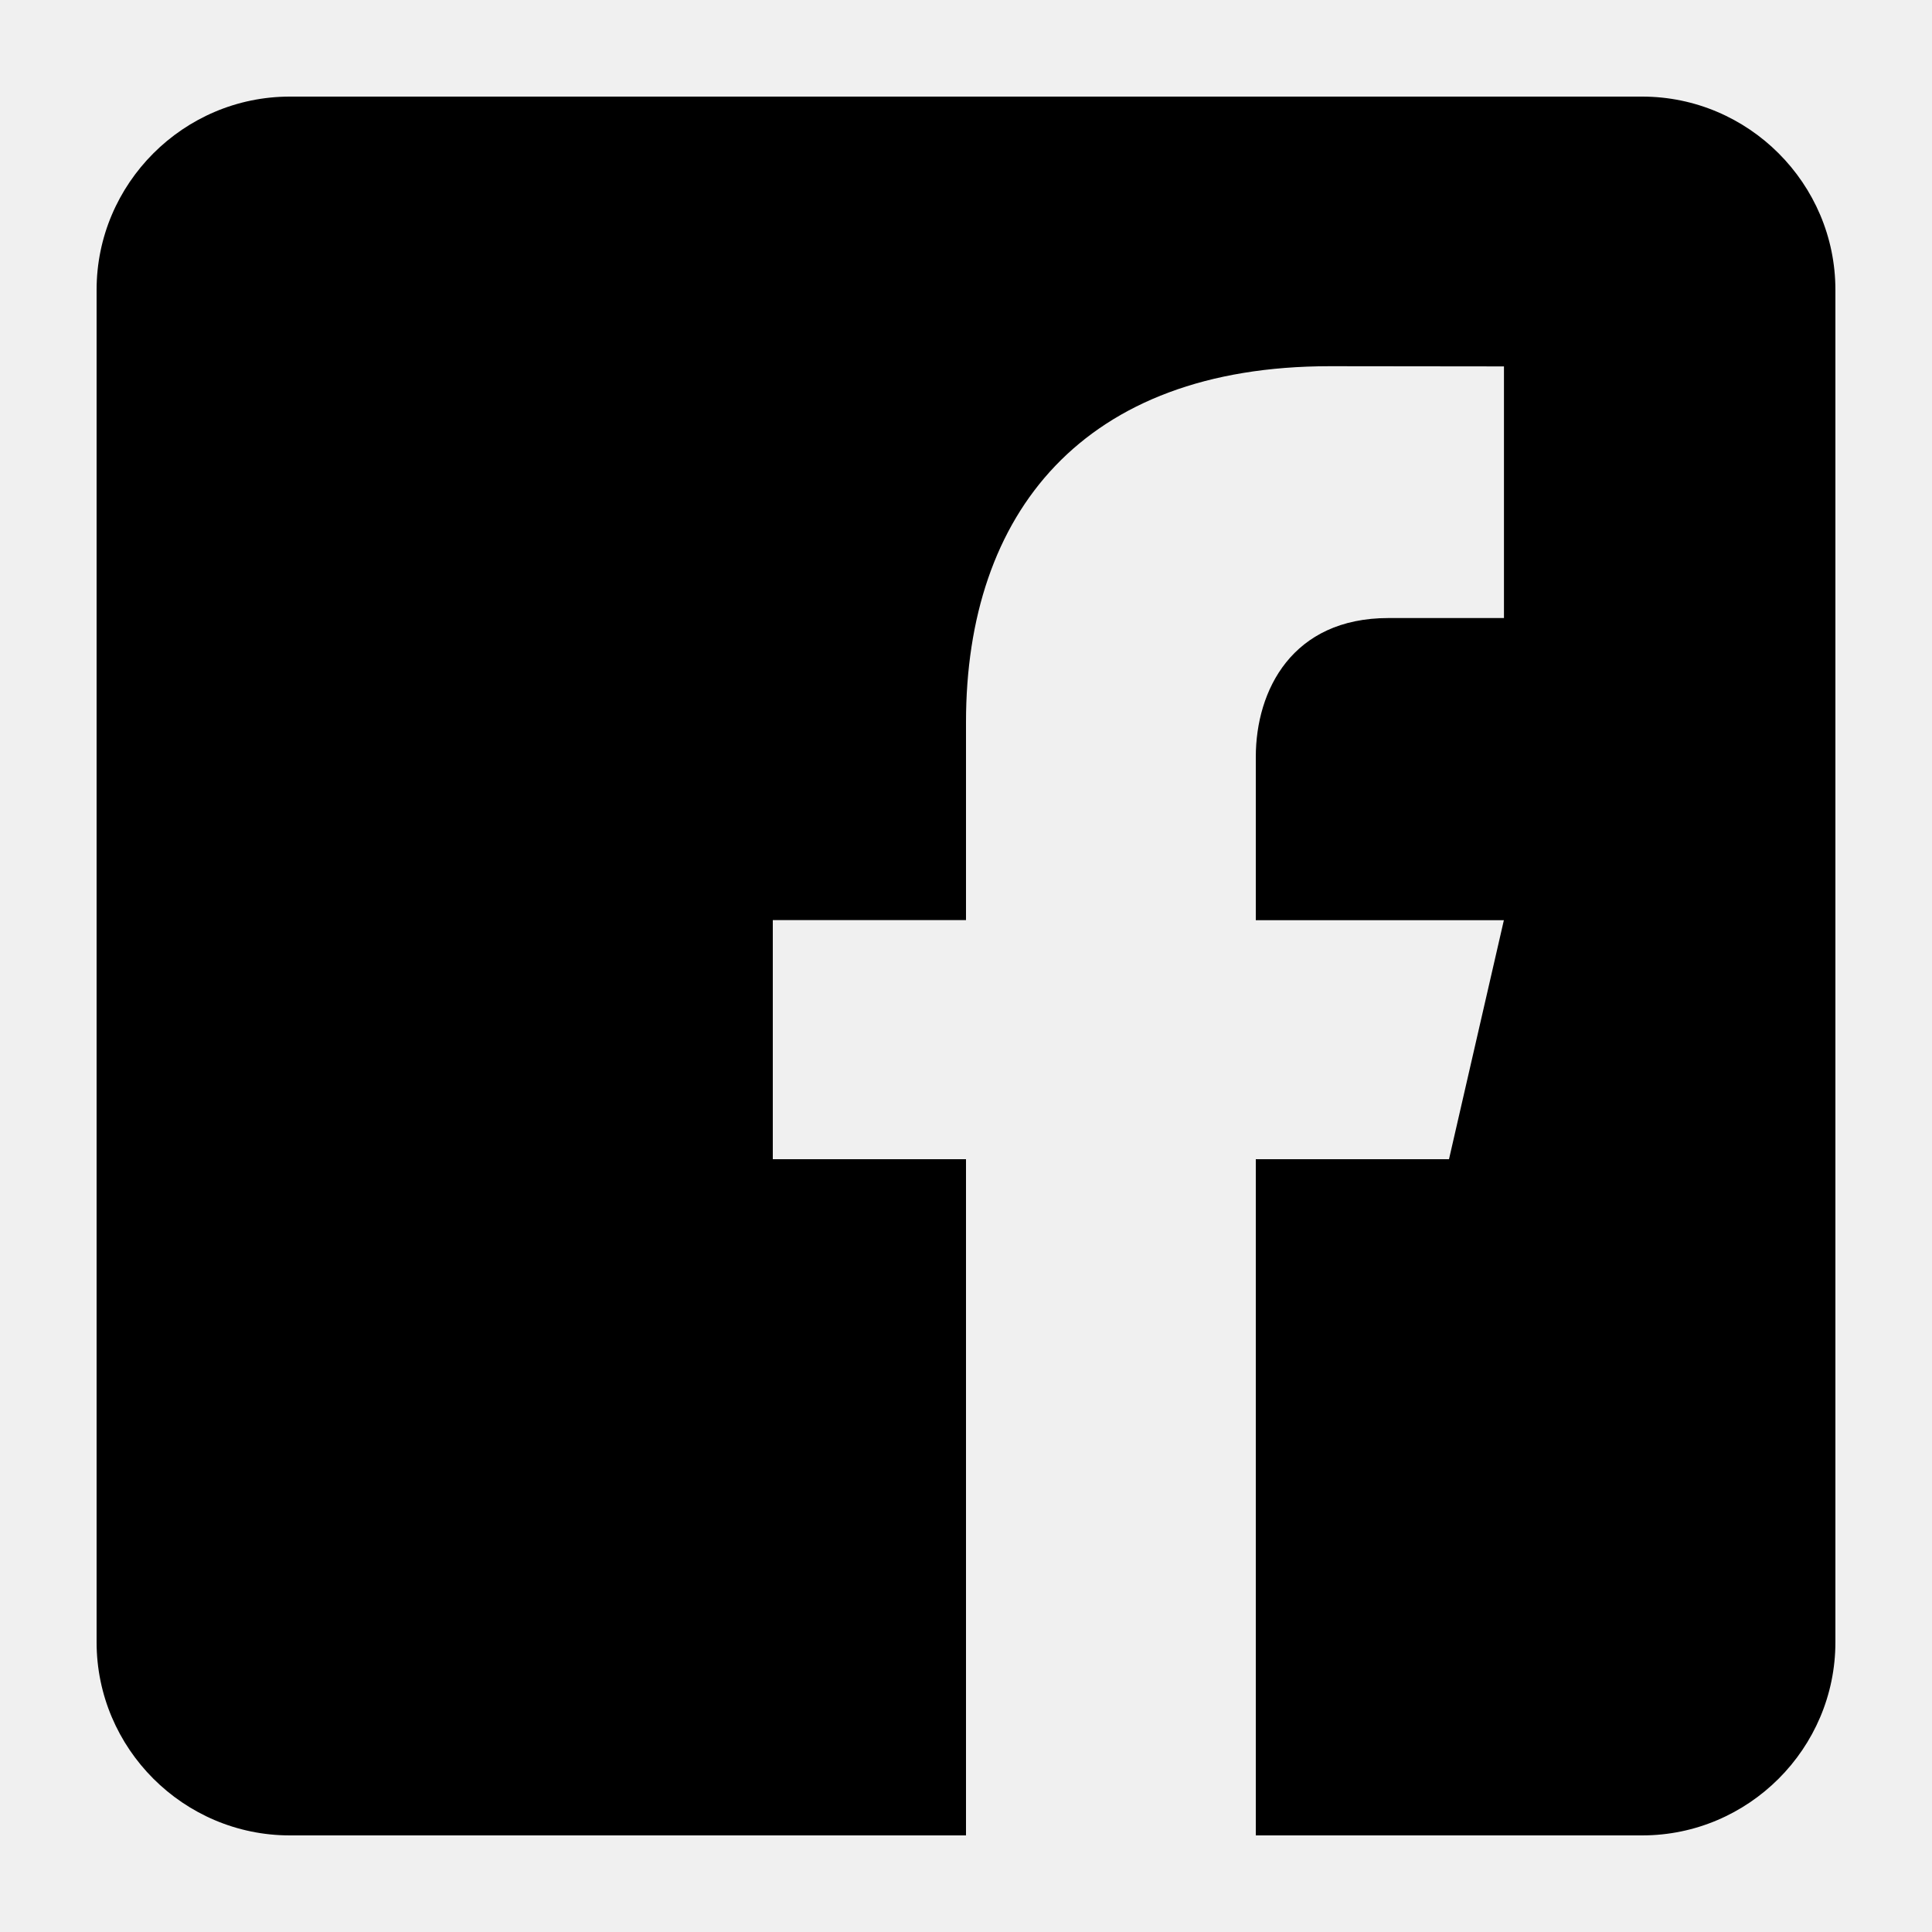
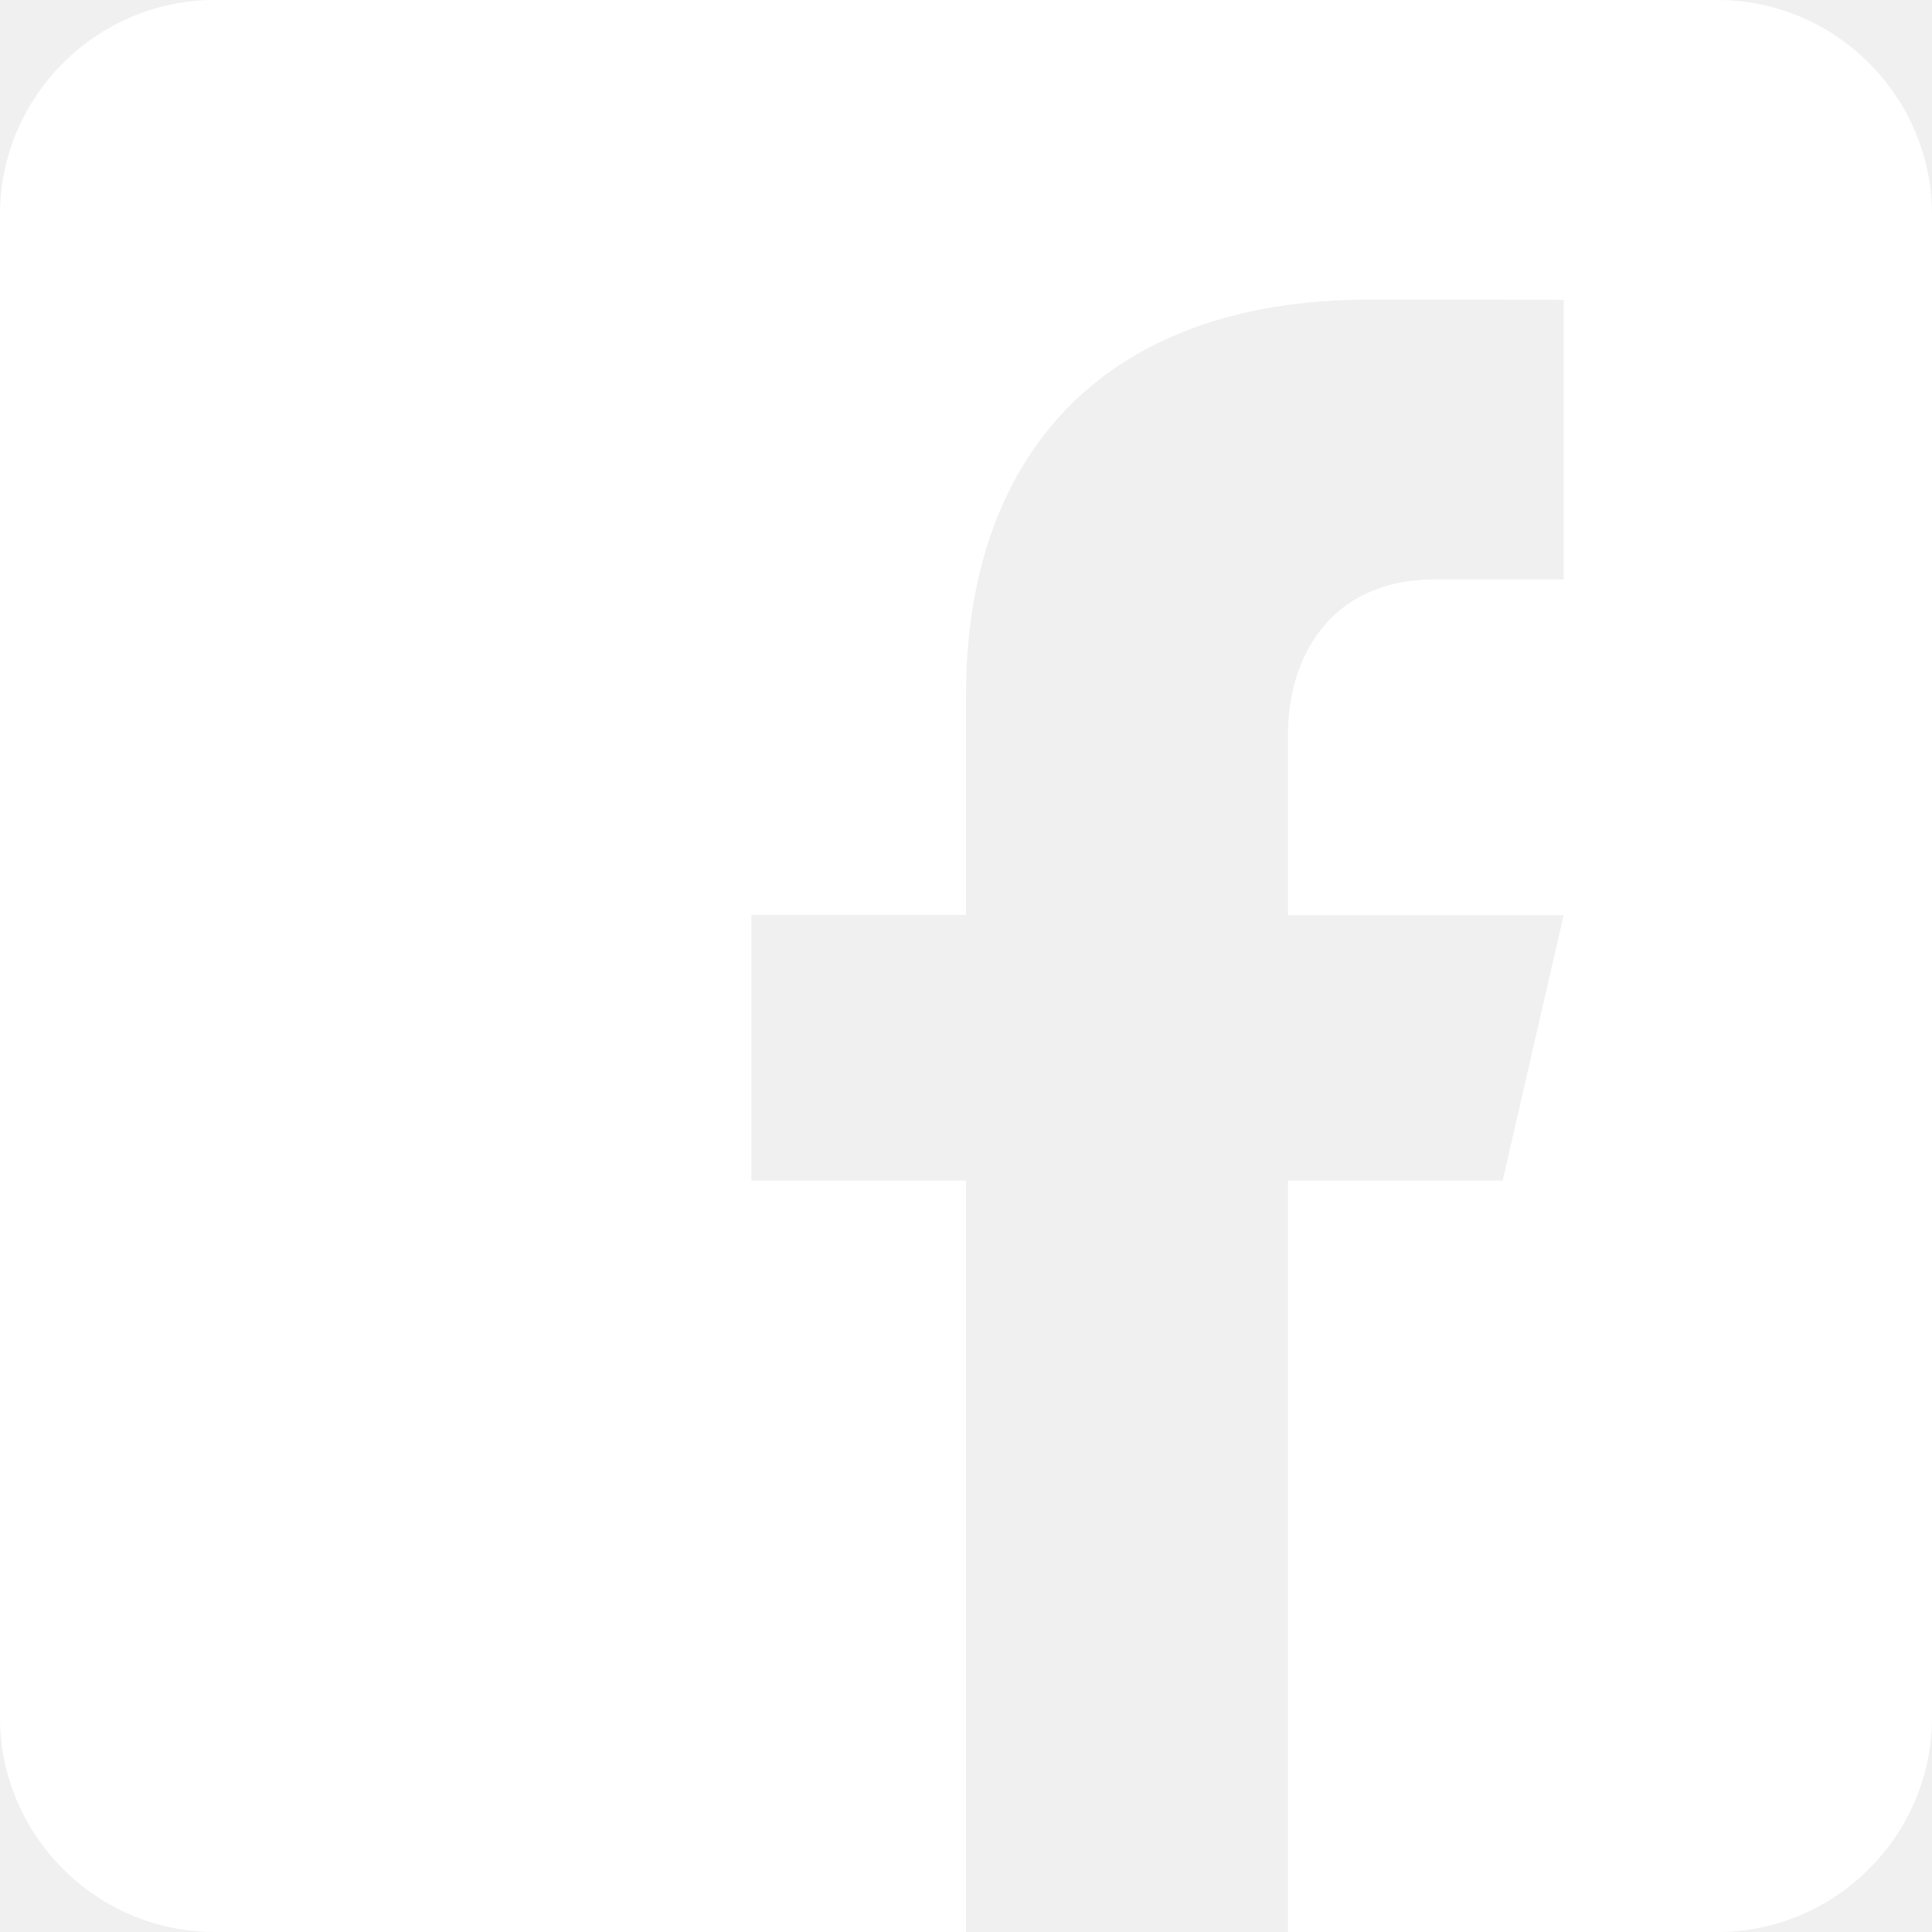
- <svg xmlns="http://www.w3.org/2000/svg" version="1.1" id="Facebook" x="0px" y="0px" viewBox="0 0 20 20" enable-background="new 0 0 20 20" xml:space="preserve">
-   <path d="M17,1H3C1.9,1,1,1.9,1,3v14c0,1.101,0.9,2,2,2h7v-7H8V9.525h2V7.475c0-2.164,1.212-3.684,3.766-3.684l1.803,0.002v2.605  h-1.197C13.378,6.398,13,7.144,13,7.836v1.69h2.568L15,12h-2v7h4c1.1,0,2-0.899,2-2V3C19,1.9,18.1,1,17,1z" />
+ <svg xmlns="http://www.w3.org/2000/svg" width="18px" height="18px" viewBox="0 0 18 18" version="1.1">
+   <defs />
+   <g id="Page-1" stroke="none" stroke-width="1" fill="none" fill-rule="evenodd">
+     <g id="facebook" fill-rule="nonzero" fill="#FFFFFF">
+       <path d="M16,0 L2,0 C0.9,0 0,0.9 0,2 L0,16 C0,17.101 0.9,18 2,18 L9,18 L9,11 L7,11 L7,8.525 L9,8.525 L9,6.475 C9,4.311 10.212,2.791 12.766,2.791 L14.569,2.793 L14.569,5.398 L13.372,5.398 C12.378,5.398 12,6.144 12,6.836 L12,8.526 L14.568,8.526 L14,11 L12,11 L12,18 L16,18 C17.1,18 18,17.101 18,16 L18,2 C18,0.9 17.1,0 16,0 Z" id="Shape" />
+     </g>
+   </g>
</svg>
